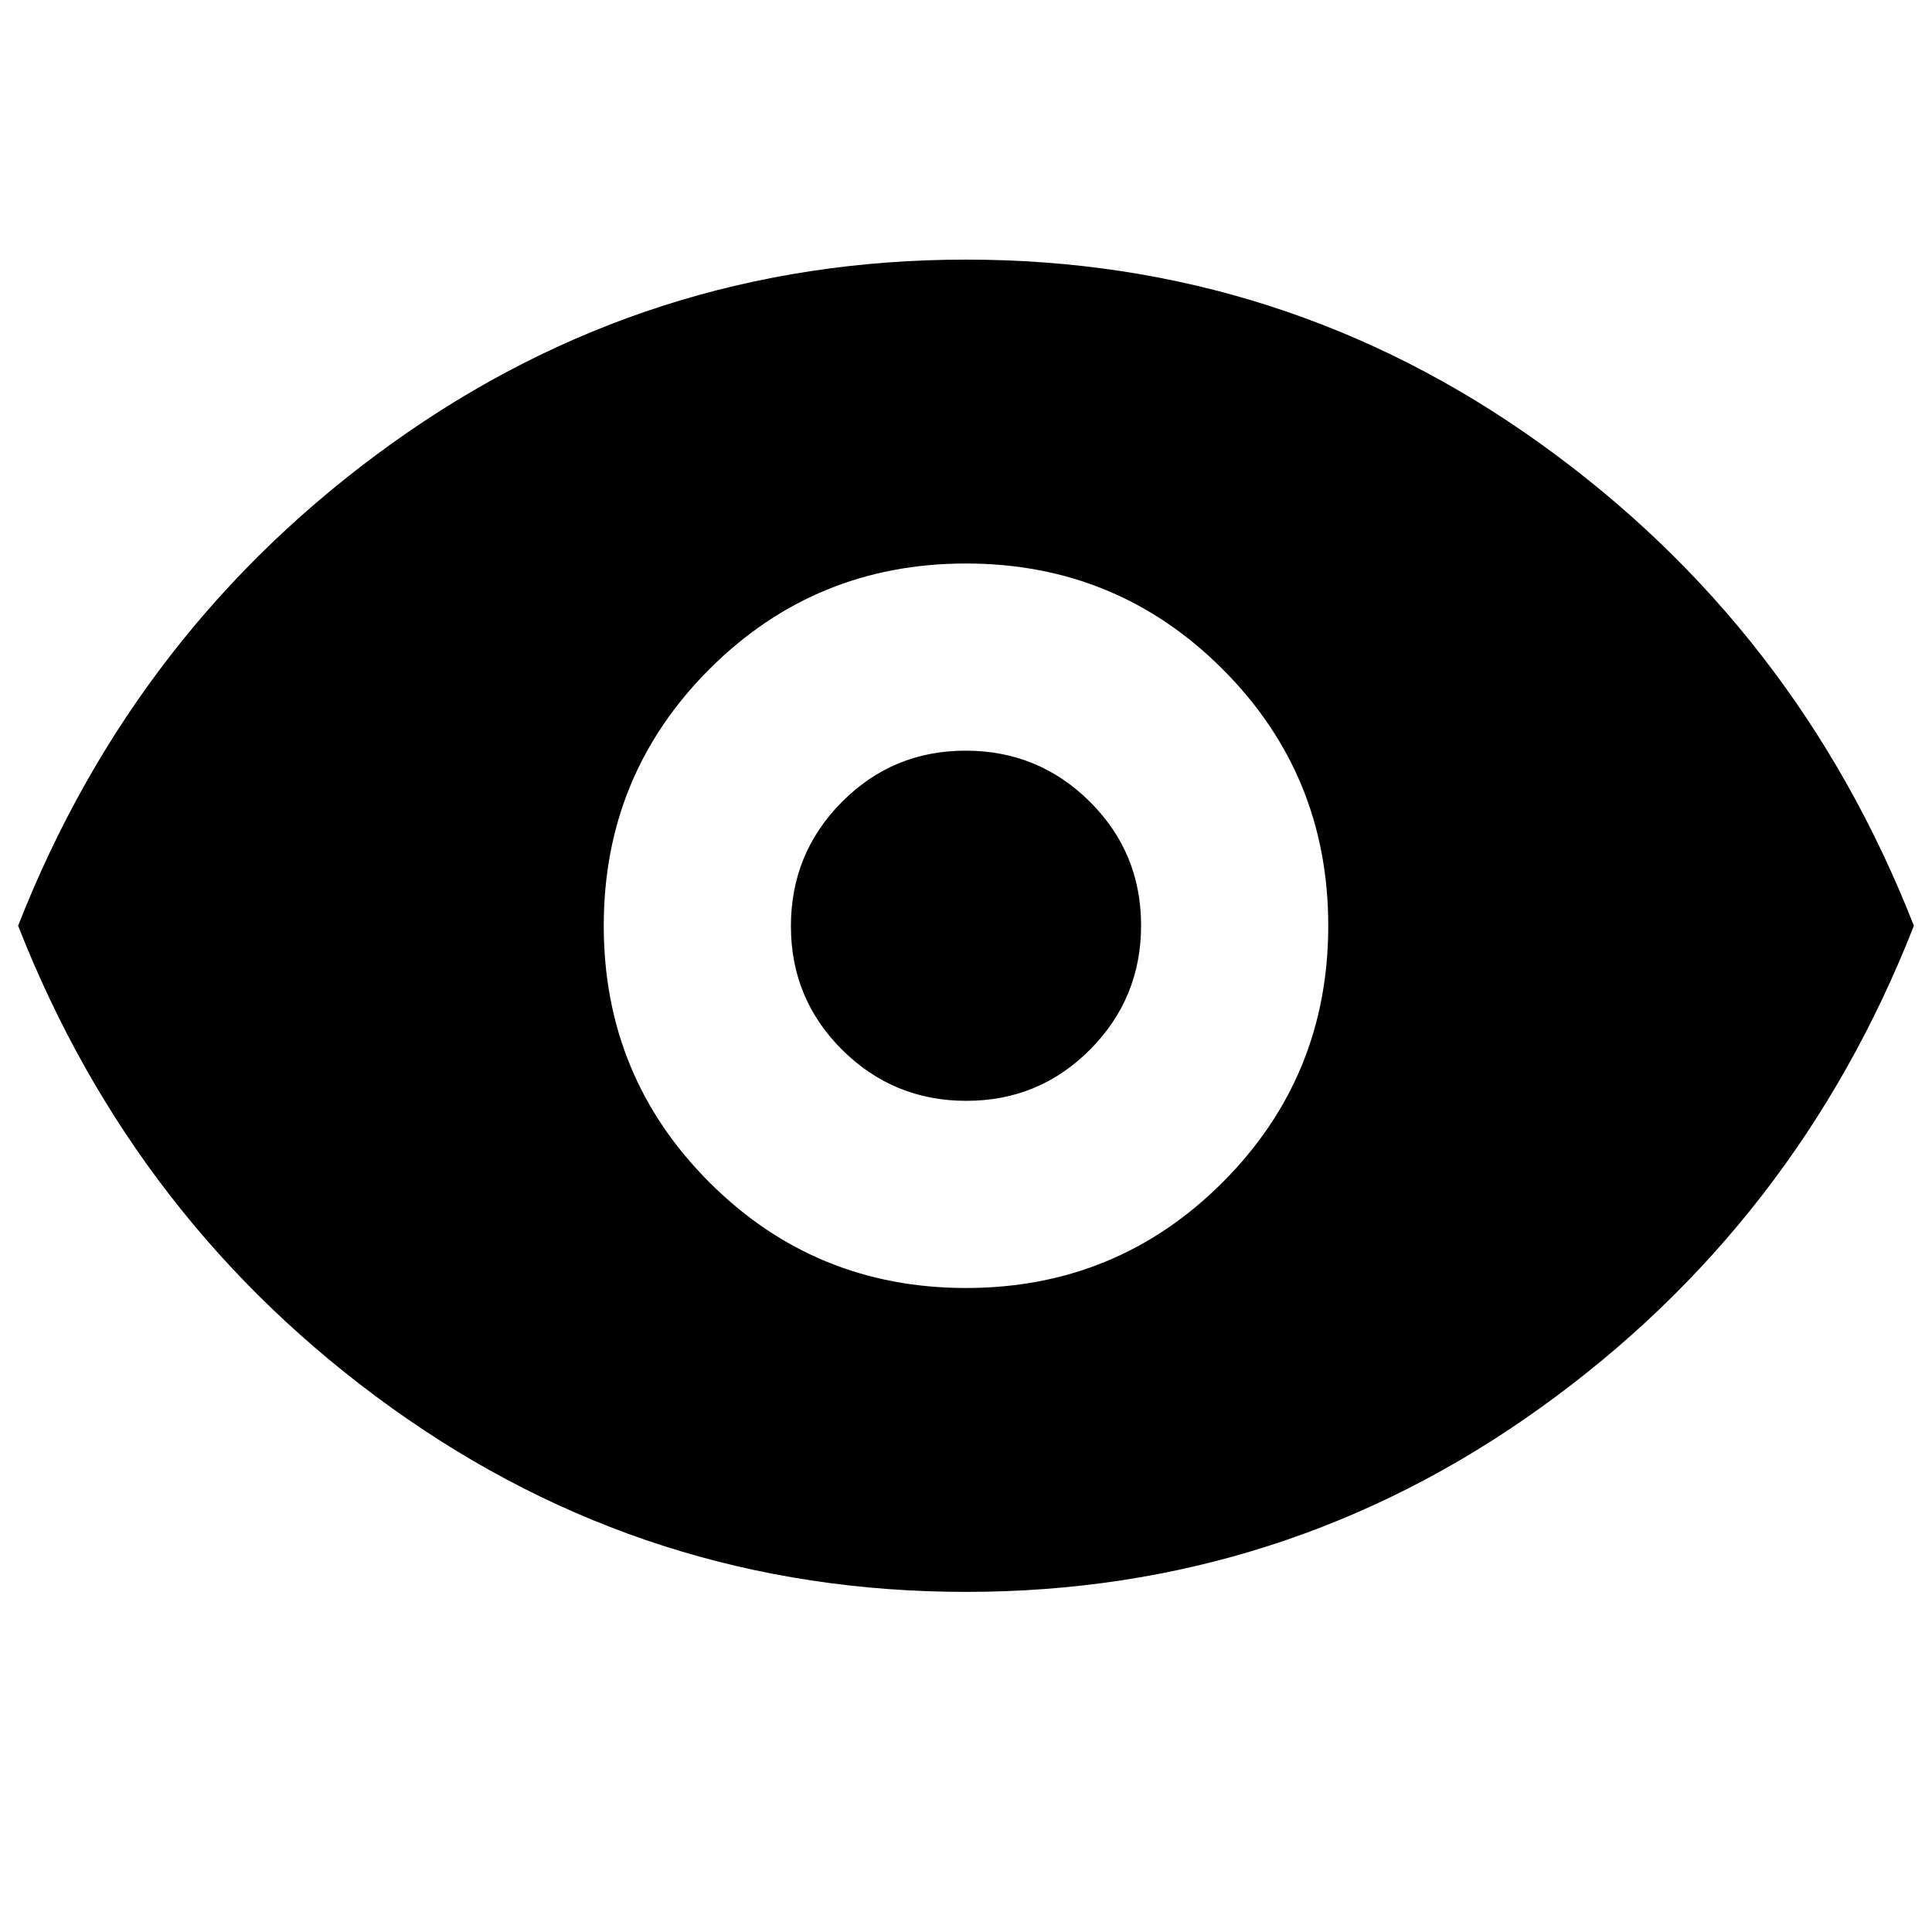
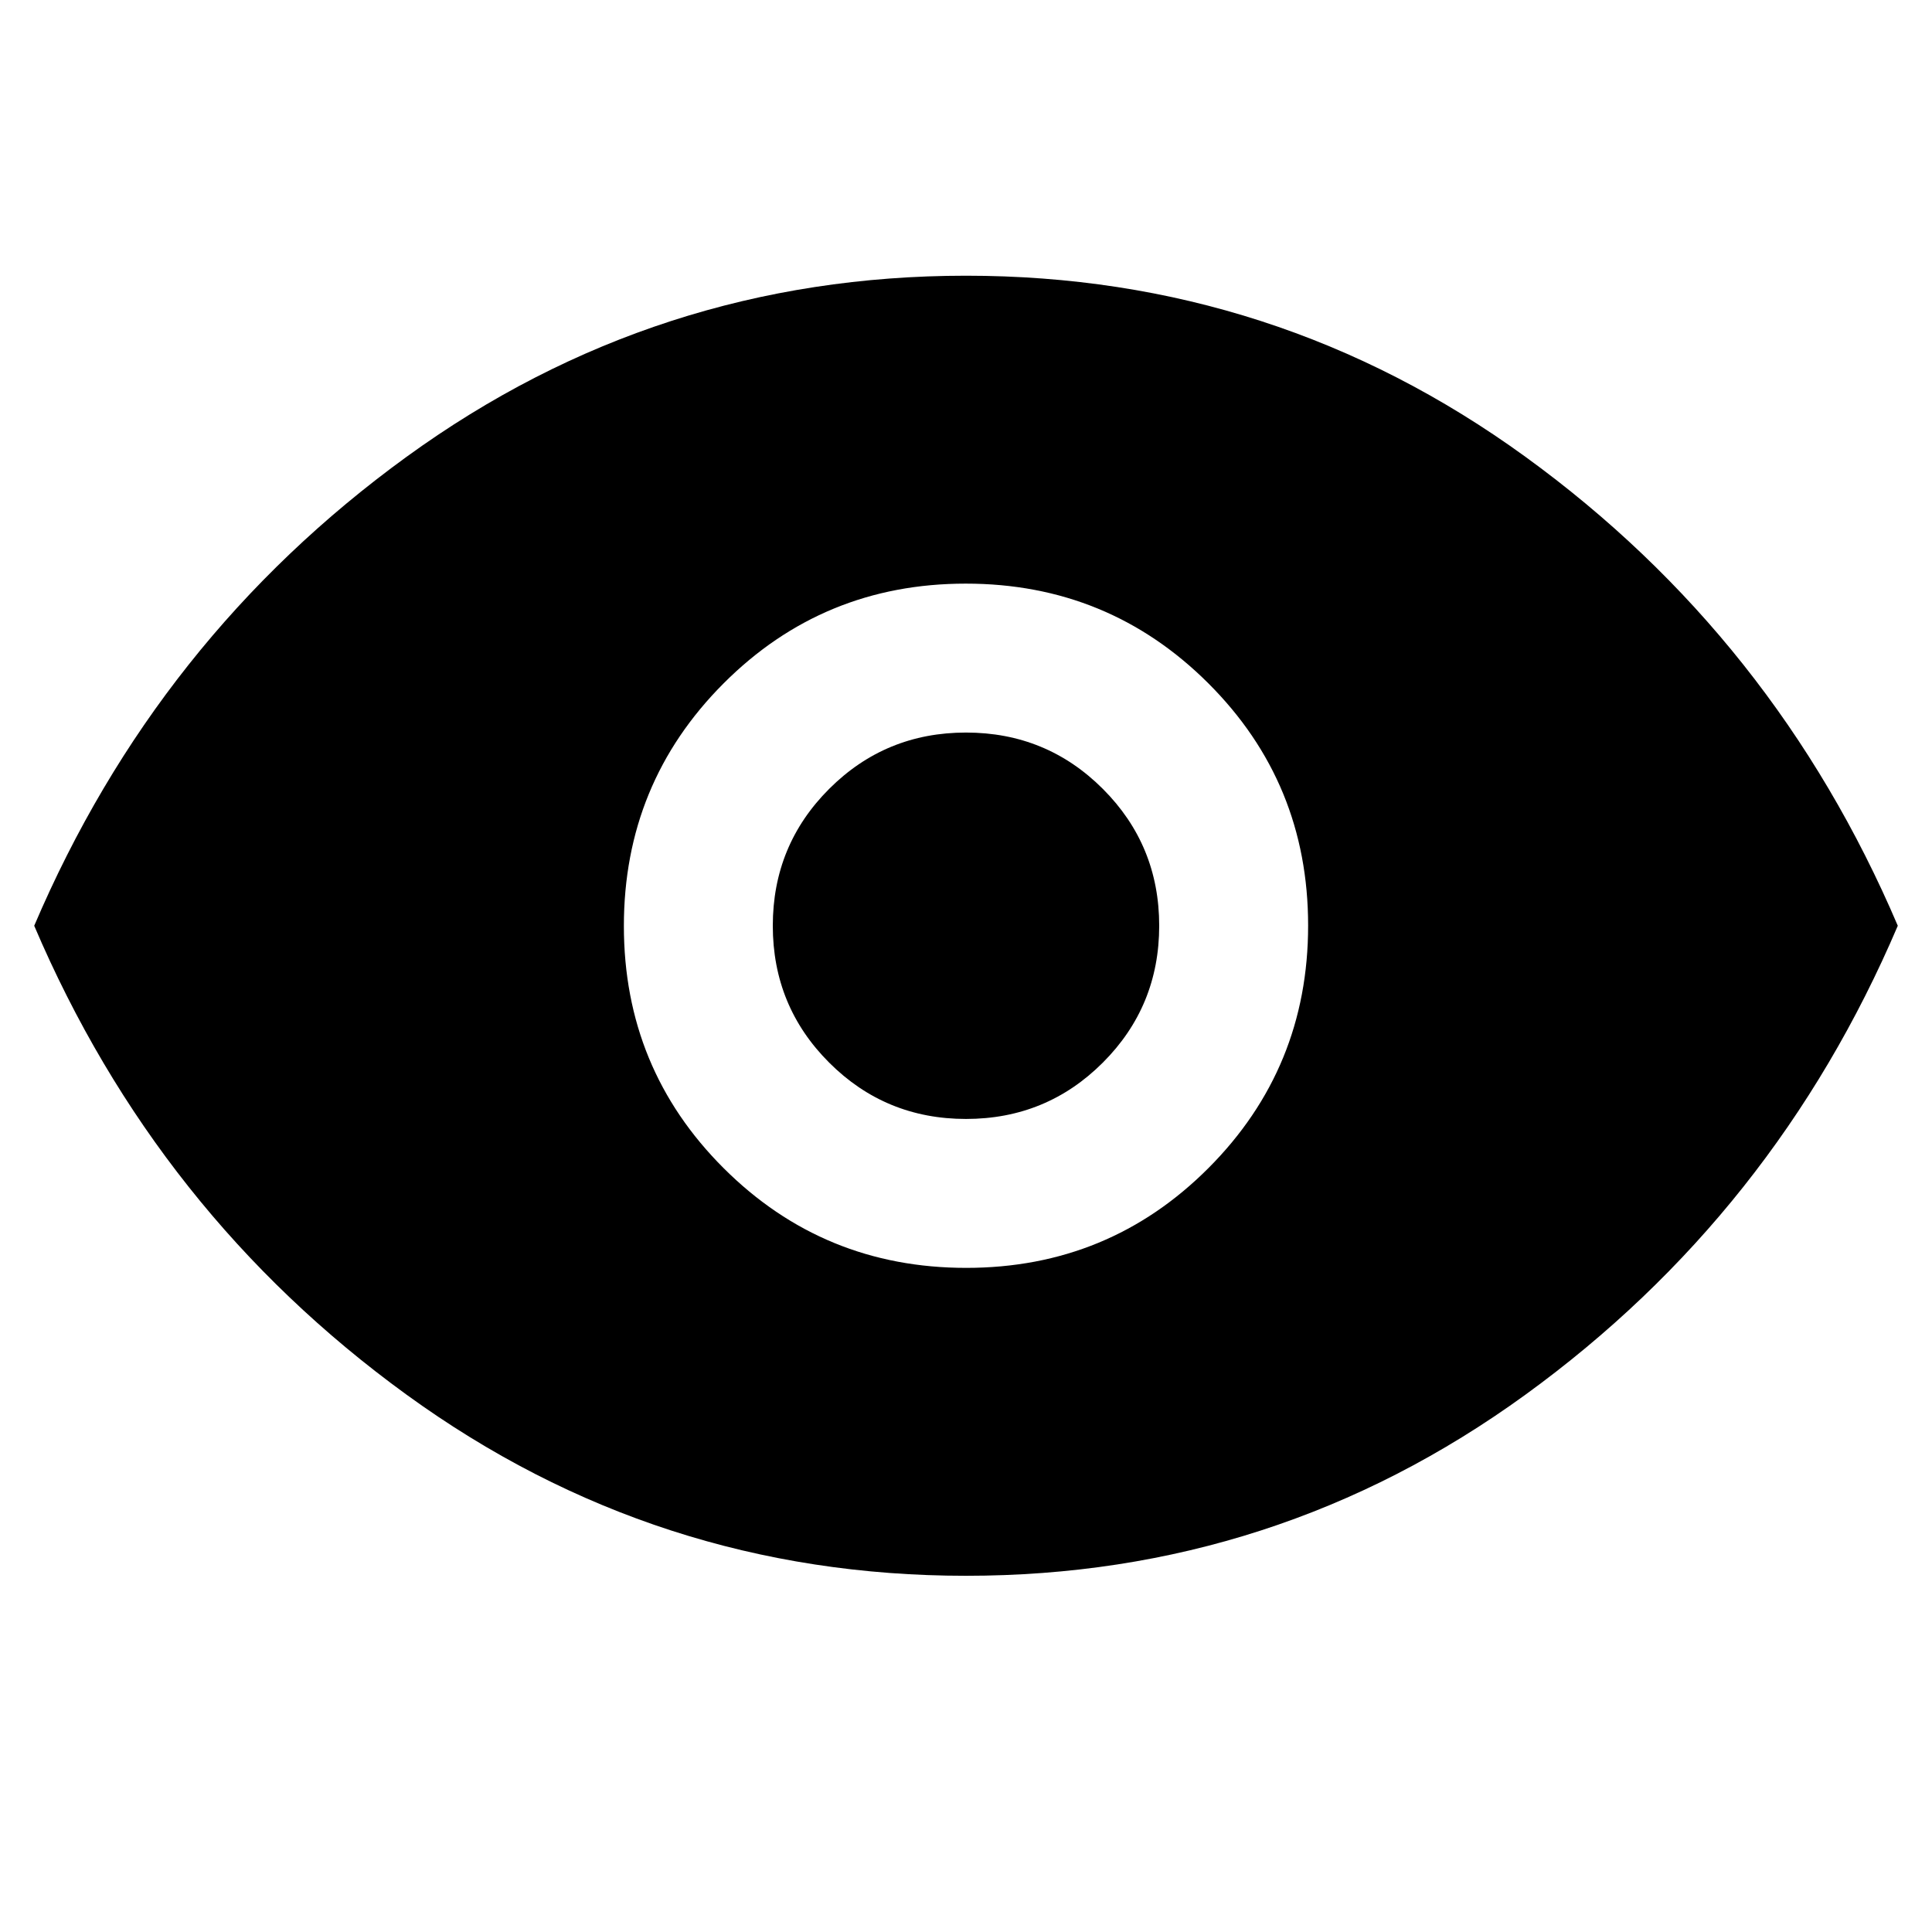
<svg xmlns="http://www.w3.org/2000/svg" height="24" viewBox="0 -960 960 960" width="24">
-   <path fill="currentColor" d="M480-320q75 0 127.5-52.5T660-500q0-75-52.5-127.5T480-680q-75 0-127.5 52.5T300-500q0 75 52.5 127.5T480-320Zm.18-93q-36.18 0-61.68-25.32-25.5-25.33-25.5-61.5 0-36.18 25.32-61.68 25.33-25.5 61.5-25.5 36.18 0 61.68 25.32 25.5 25.33 25.5 61.5 0 36.18-25.32 61.68-25.33 25.5-61.5 25.5ZM480-169q-158 0-285.5-91.5T9-500q58-148 185.5-239.5T480-831q158 0 285.5 91.5T951-500q-58 148-185.5 239.5T480-169Z" />
+   <path fill="currentColor" d="M480.12-330q70.88 0 120.38-49.62t49.5-120.5q0-70.88-49.62-120.38T479.88-670Q409-670 359.5-620.38T310-499.88q0 70.88 49.62 120.38t120.5 49.5Zm-.12-74q-40 0-68-28t-28-68q0-40 28-68t68-28q40 0 68 28t28 68q0 40-28 68t-68 28Zm0 227q-154 0-278-90T17-500q61-143 185-233t278-90q154 0 278 90t185 233q-61 143-185 233t-278 90Z" />
</svg>
